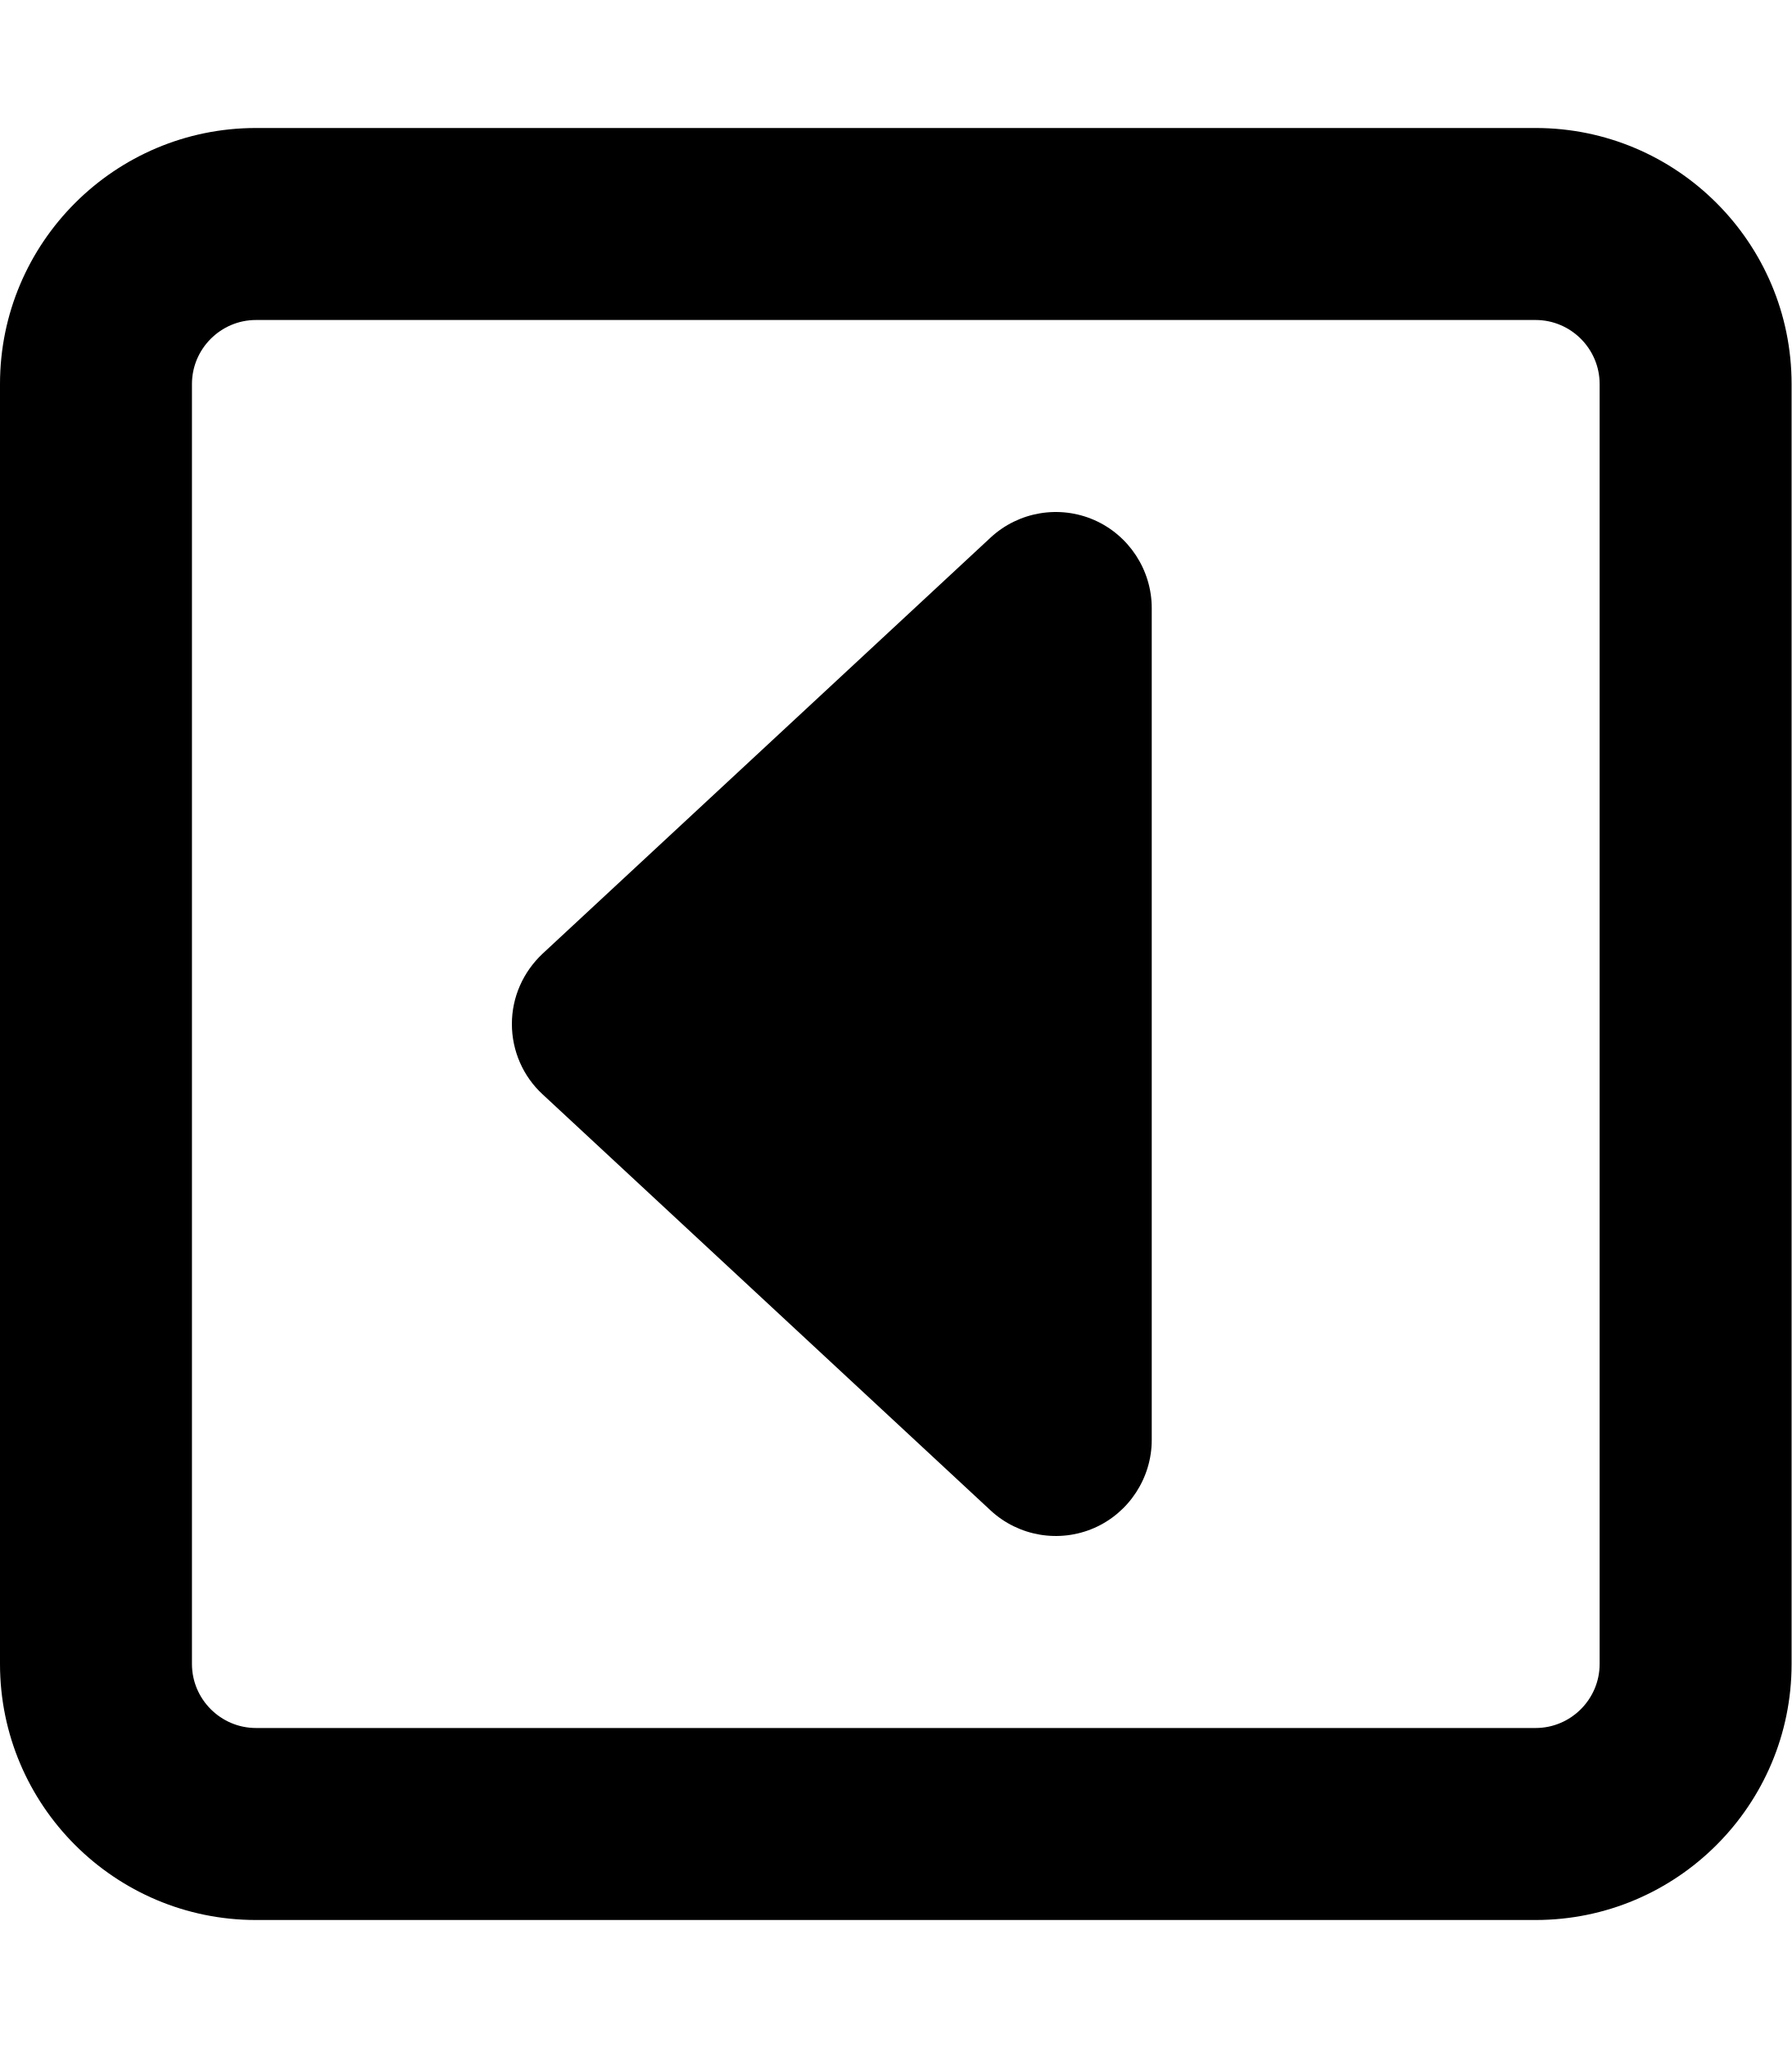
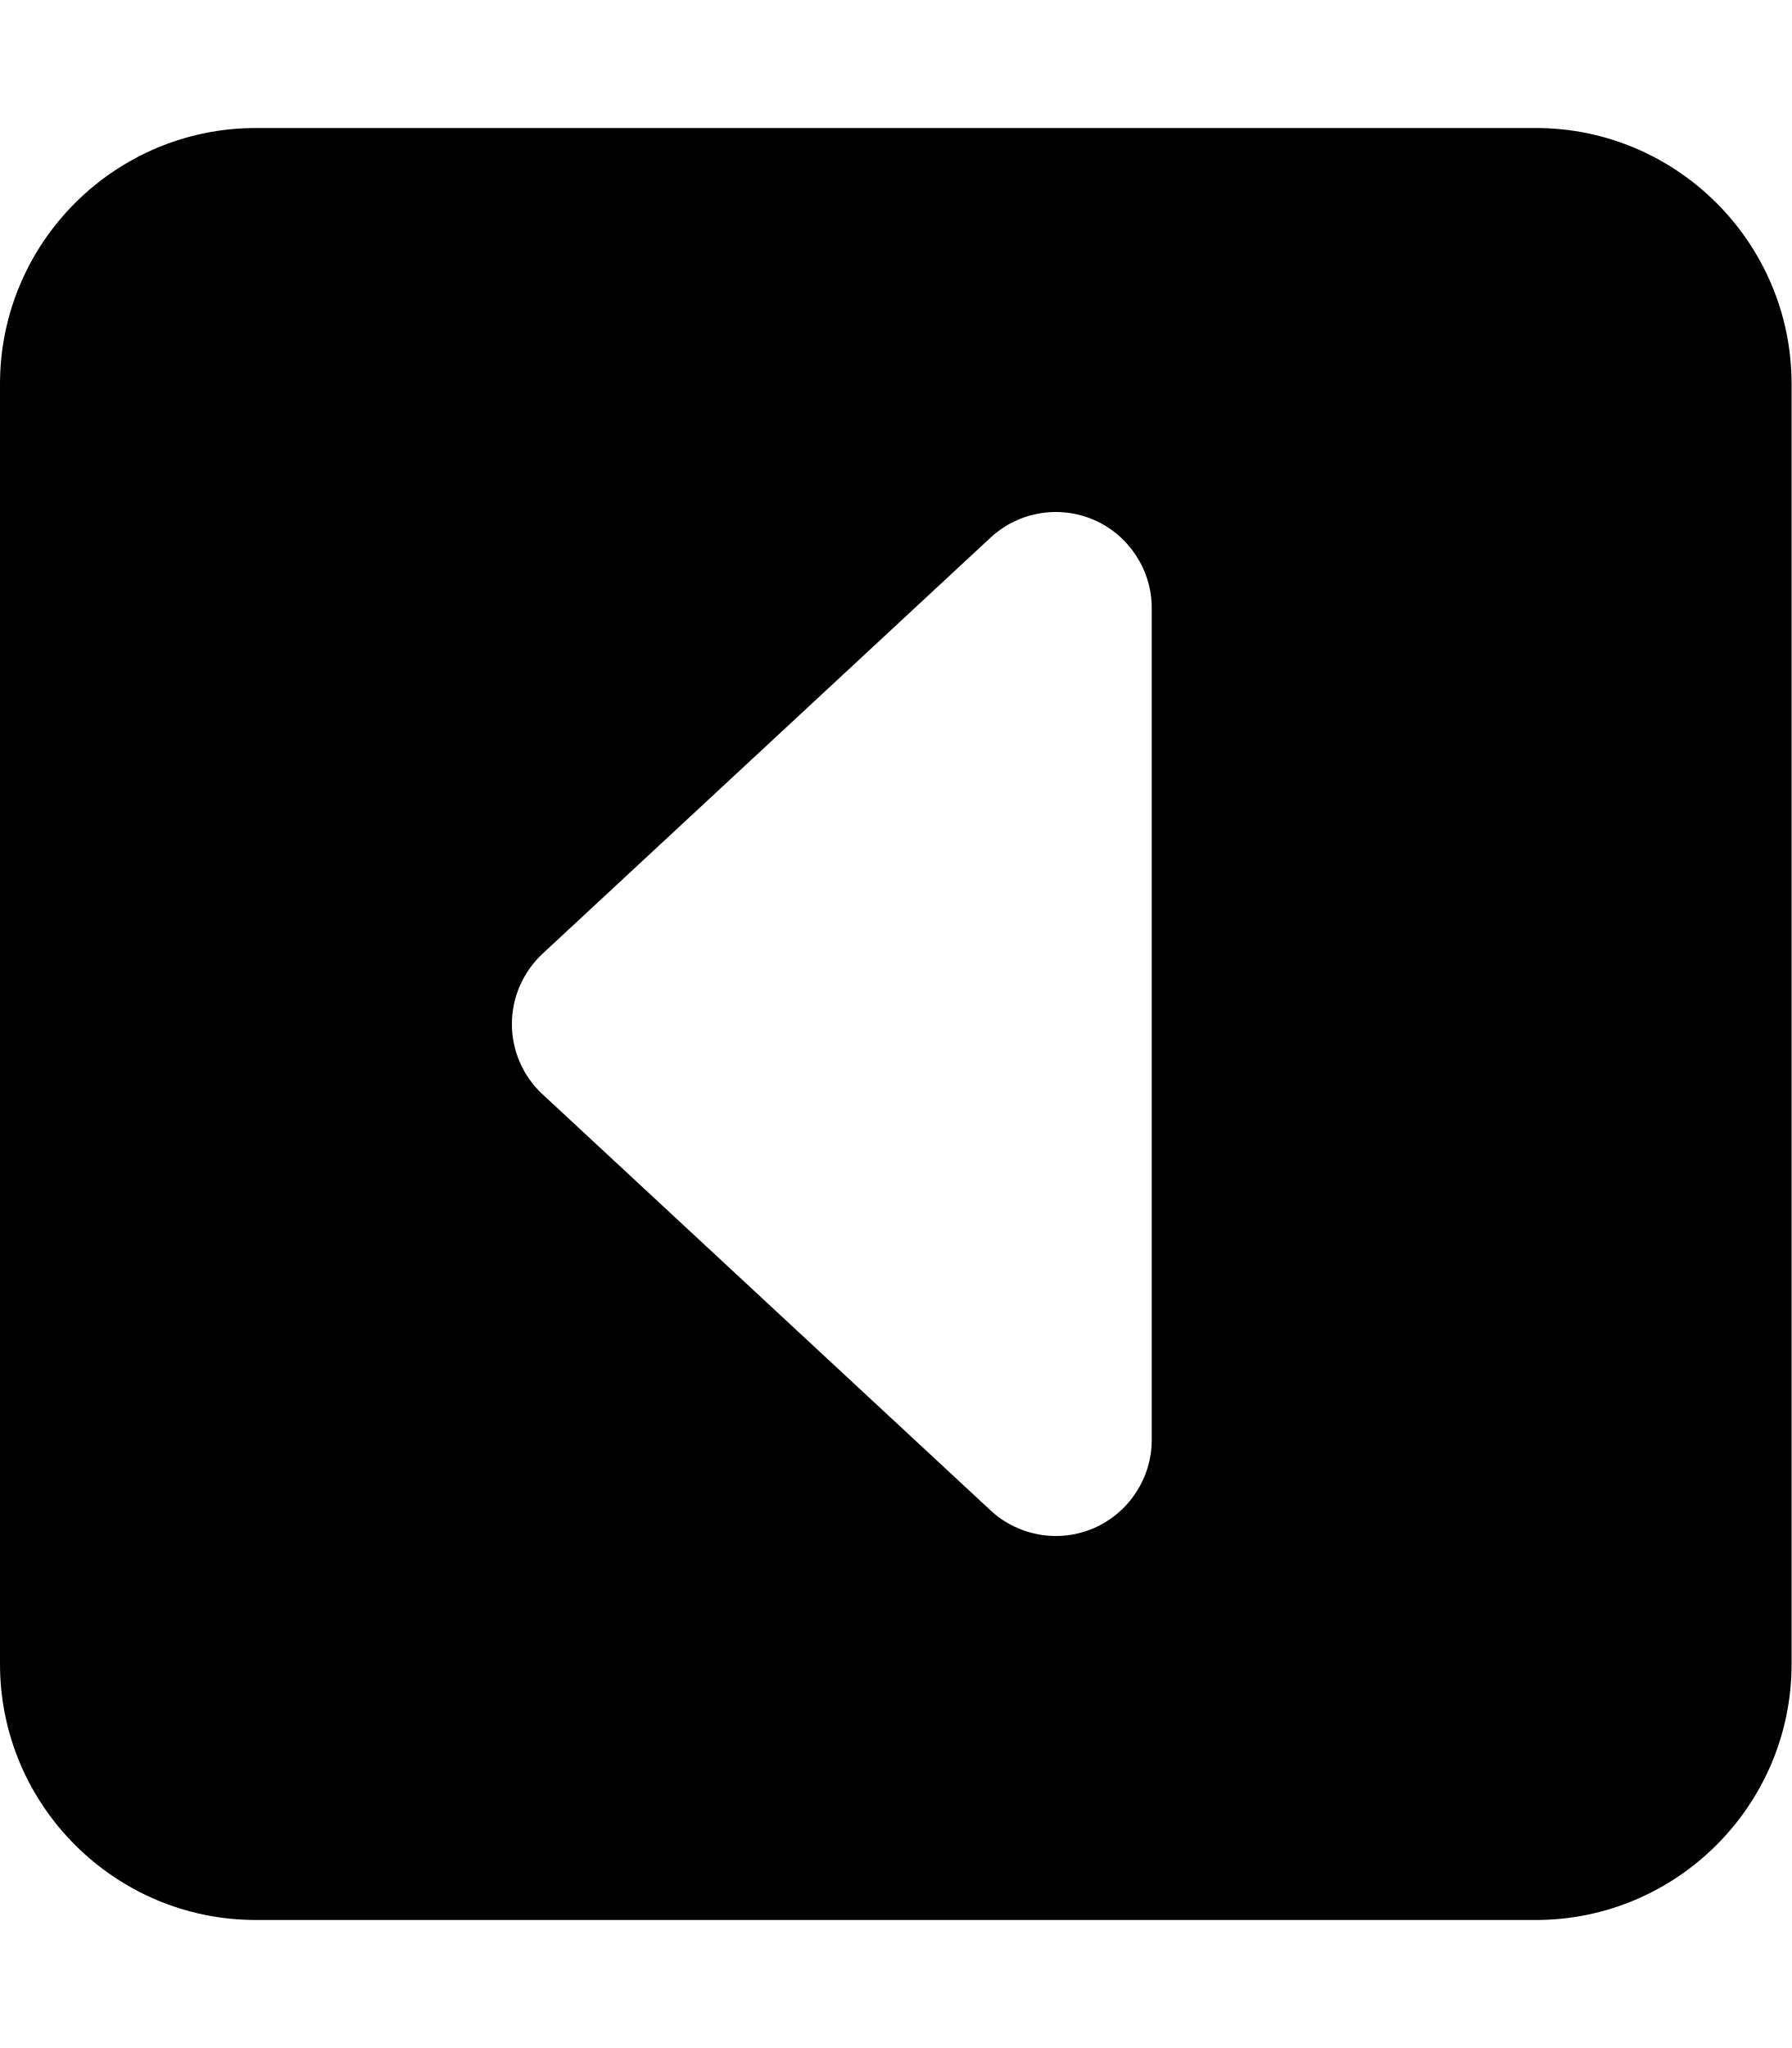
<svg xmlns="http://www.w3.org/2000/svg" viewBox="0 0 448 512">
-   <path d="M48 416c0 8.8 7.2 16 16 16l320 0c8.8 0 16-7.2 16-16l0-320c0-8.8-7.2-16-16-16L64 80c-8.8 0-16 7.2-16 16l0 320zm16 64c-35.3 0-64-28.7-64-64L0 96C0 60.7 28.7 32 64 32l320 0c35.3 0 64 28.7 64 64l0 320c0 35.3-28.7 64-64 64L64 480zm64-224c0-6.7 2.8-13 7.7-17.6l112-104c7-6.5 17.2-8.2 25.9-4.4s14.4 12.5 14.4 22l0 208c0 9.5-5.7 18.2-14.4 22s-18.9 2.1-25.9-4.4l-112-104c-4.9-4.5-7.7-10.9-7.7-17.6z" />
+   <path d="M0 416c0 35.3 28.7 64 64 64l320 0c35.3 0 64-28.7 64-64l0-320c0-35.3-28.7-64-64-64L64 32C28.7 32 0 60.7 0 96L0 416zM128 256c0-6.7 2.8-13 7.7-17.6l112-104c7-6.5 17.2-8.2 25.9-4.4s14.4 12.5 14.4 22l0 208c0 9.5-5.7 18.2-14.4 22s-18.9 2.1-25.9-4.4l-112-104c-4.9-4.5-7.7-10.9-7.7-17.6z" />
</svg>
